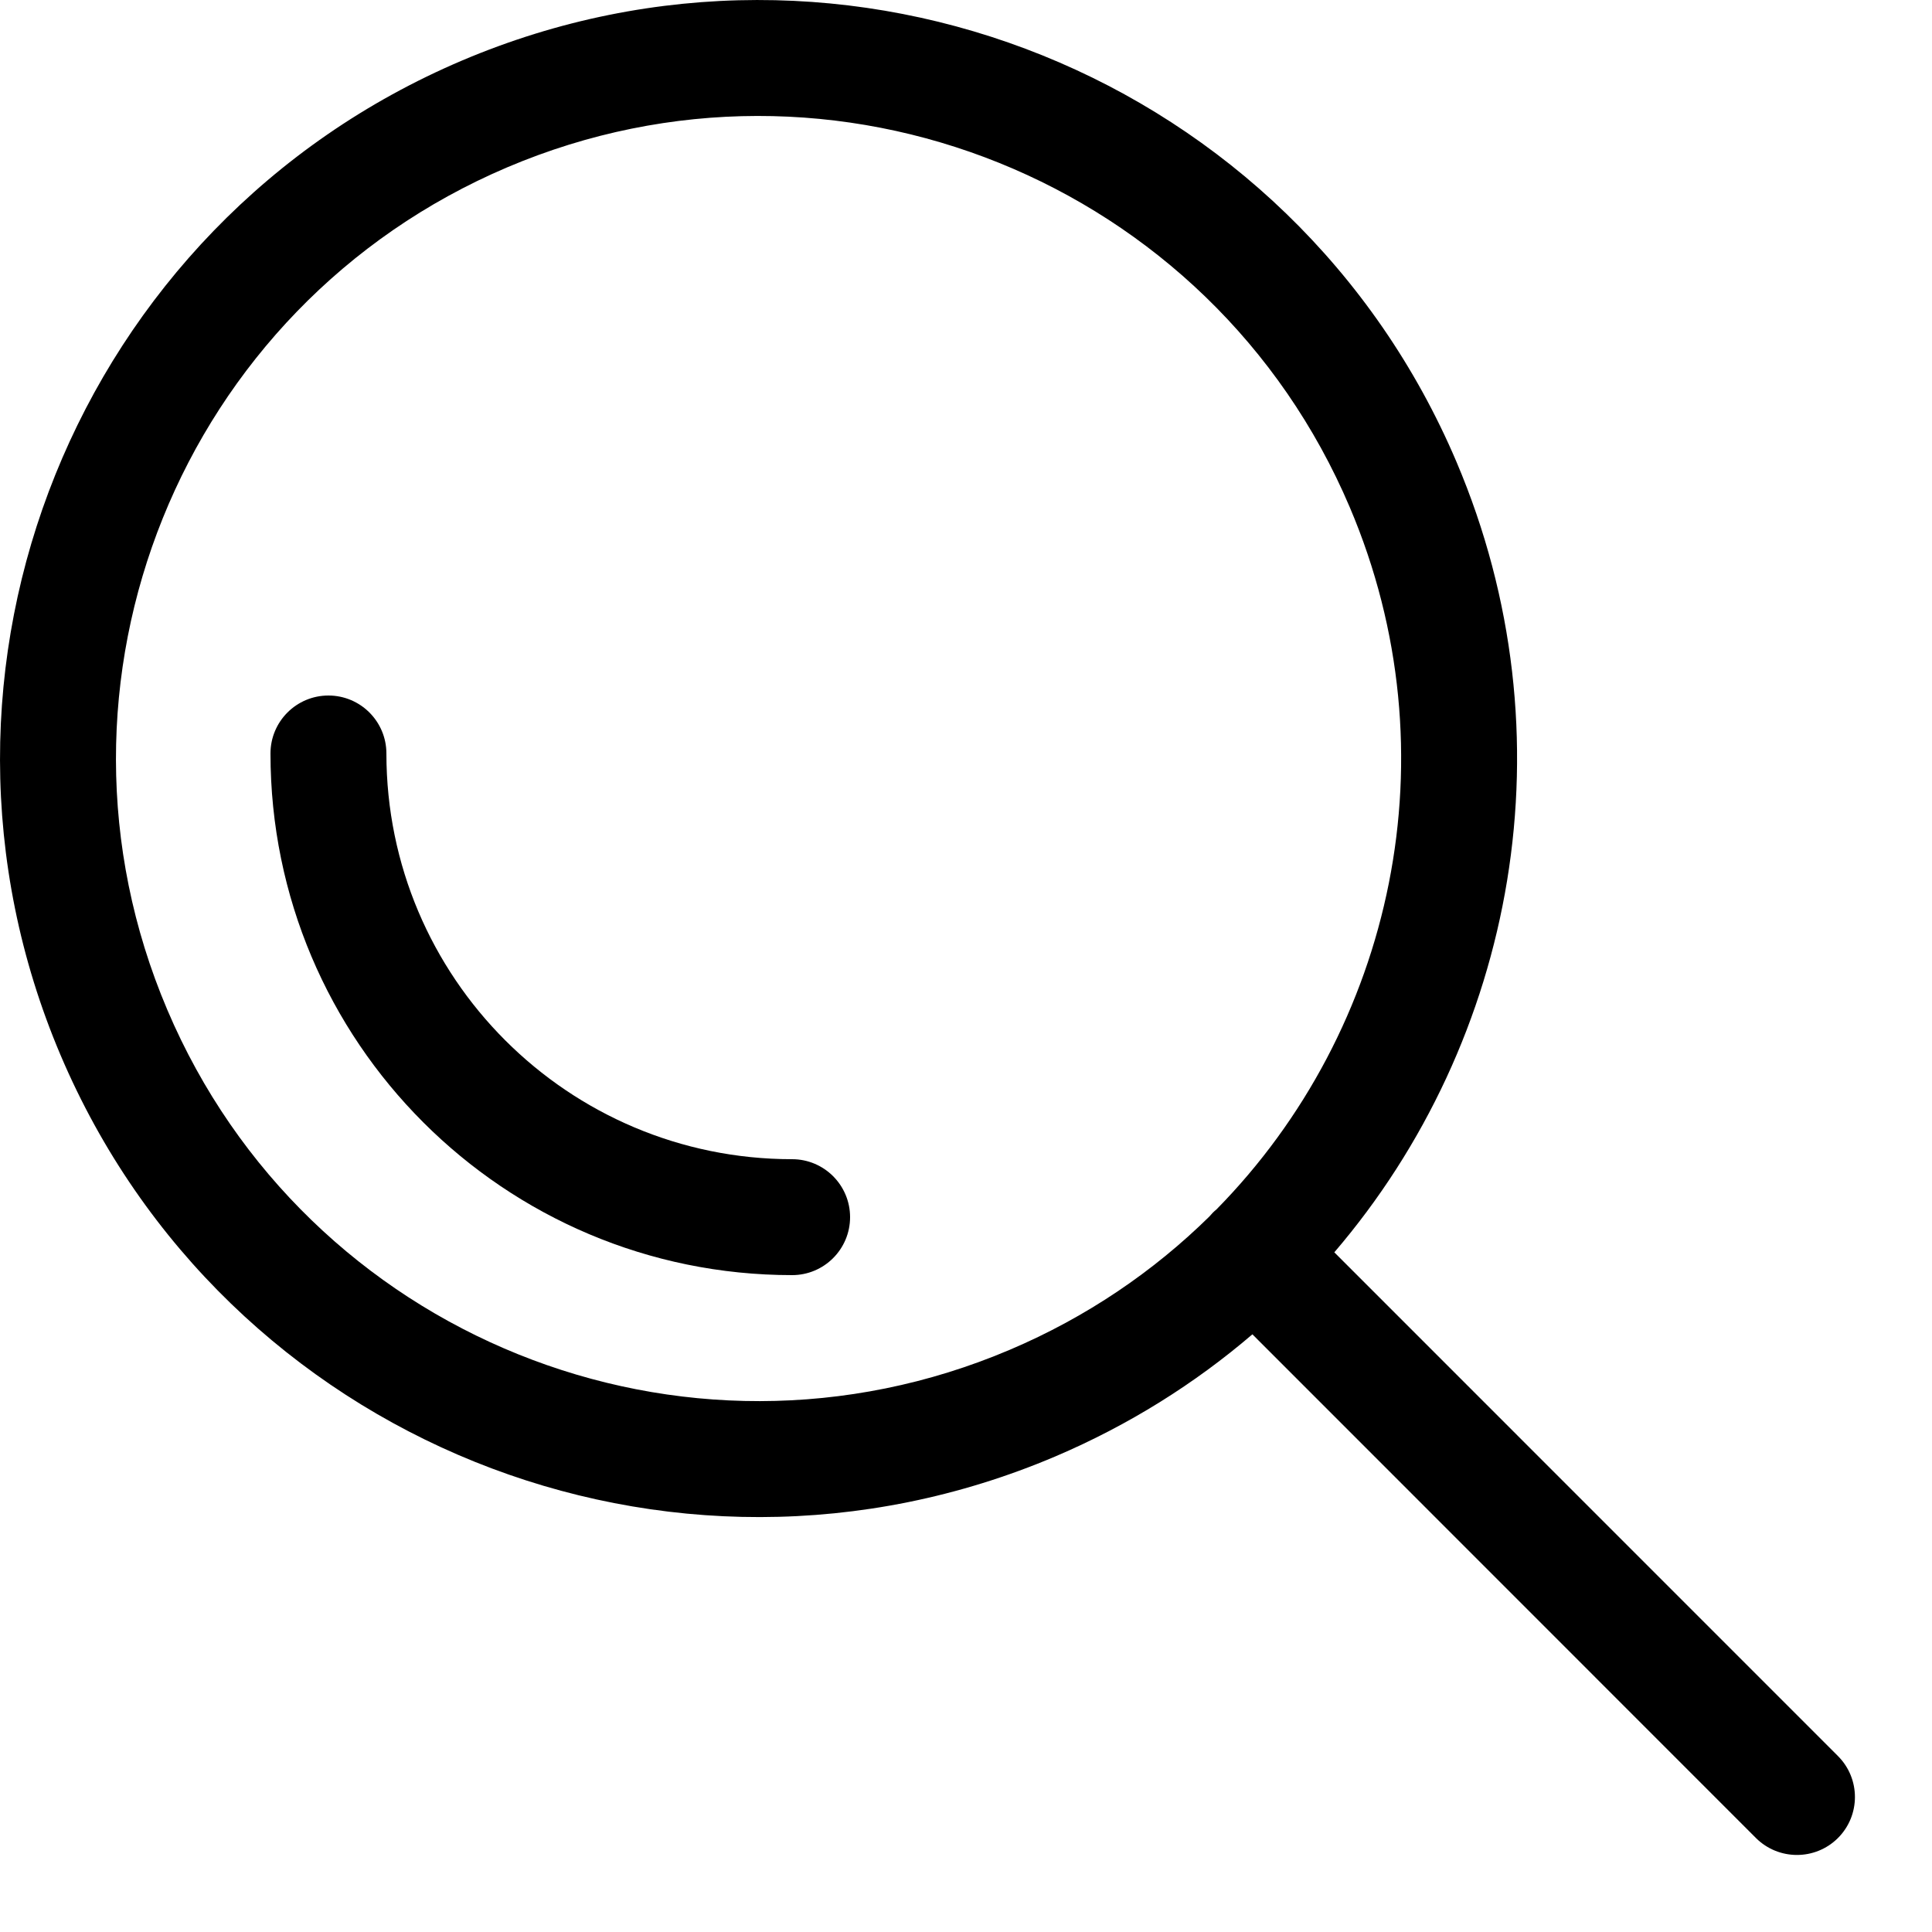
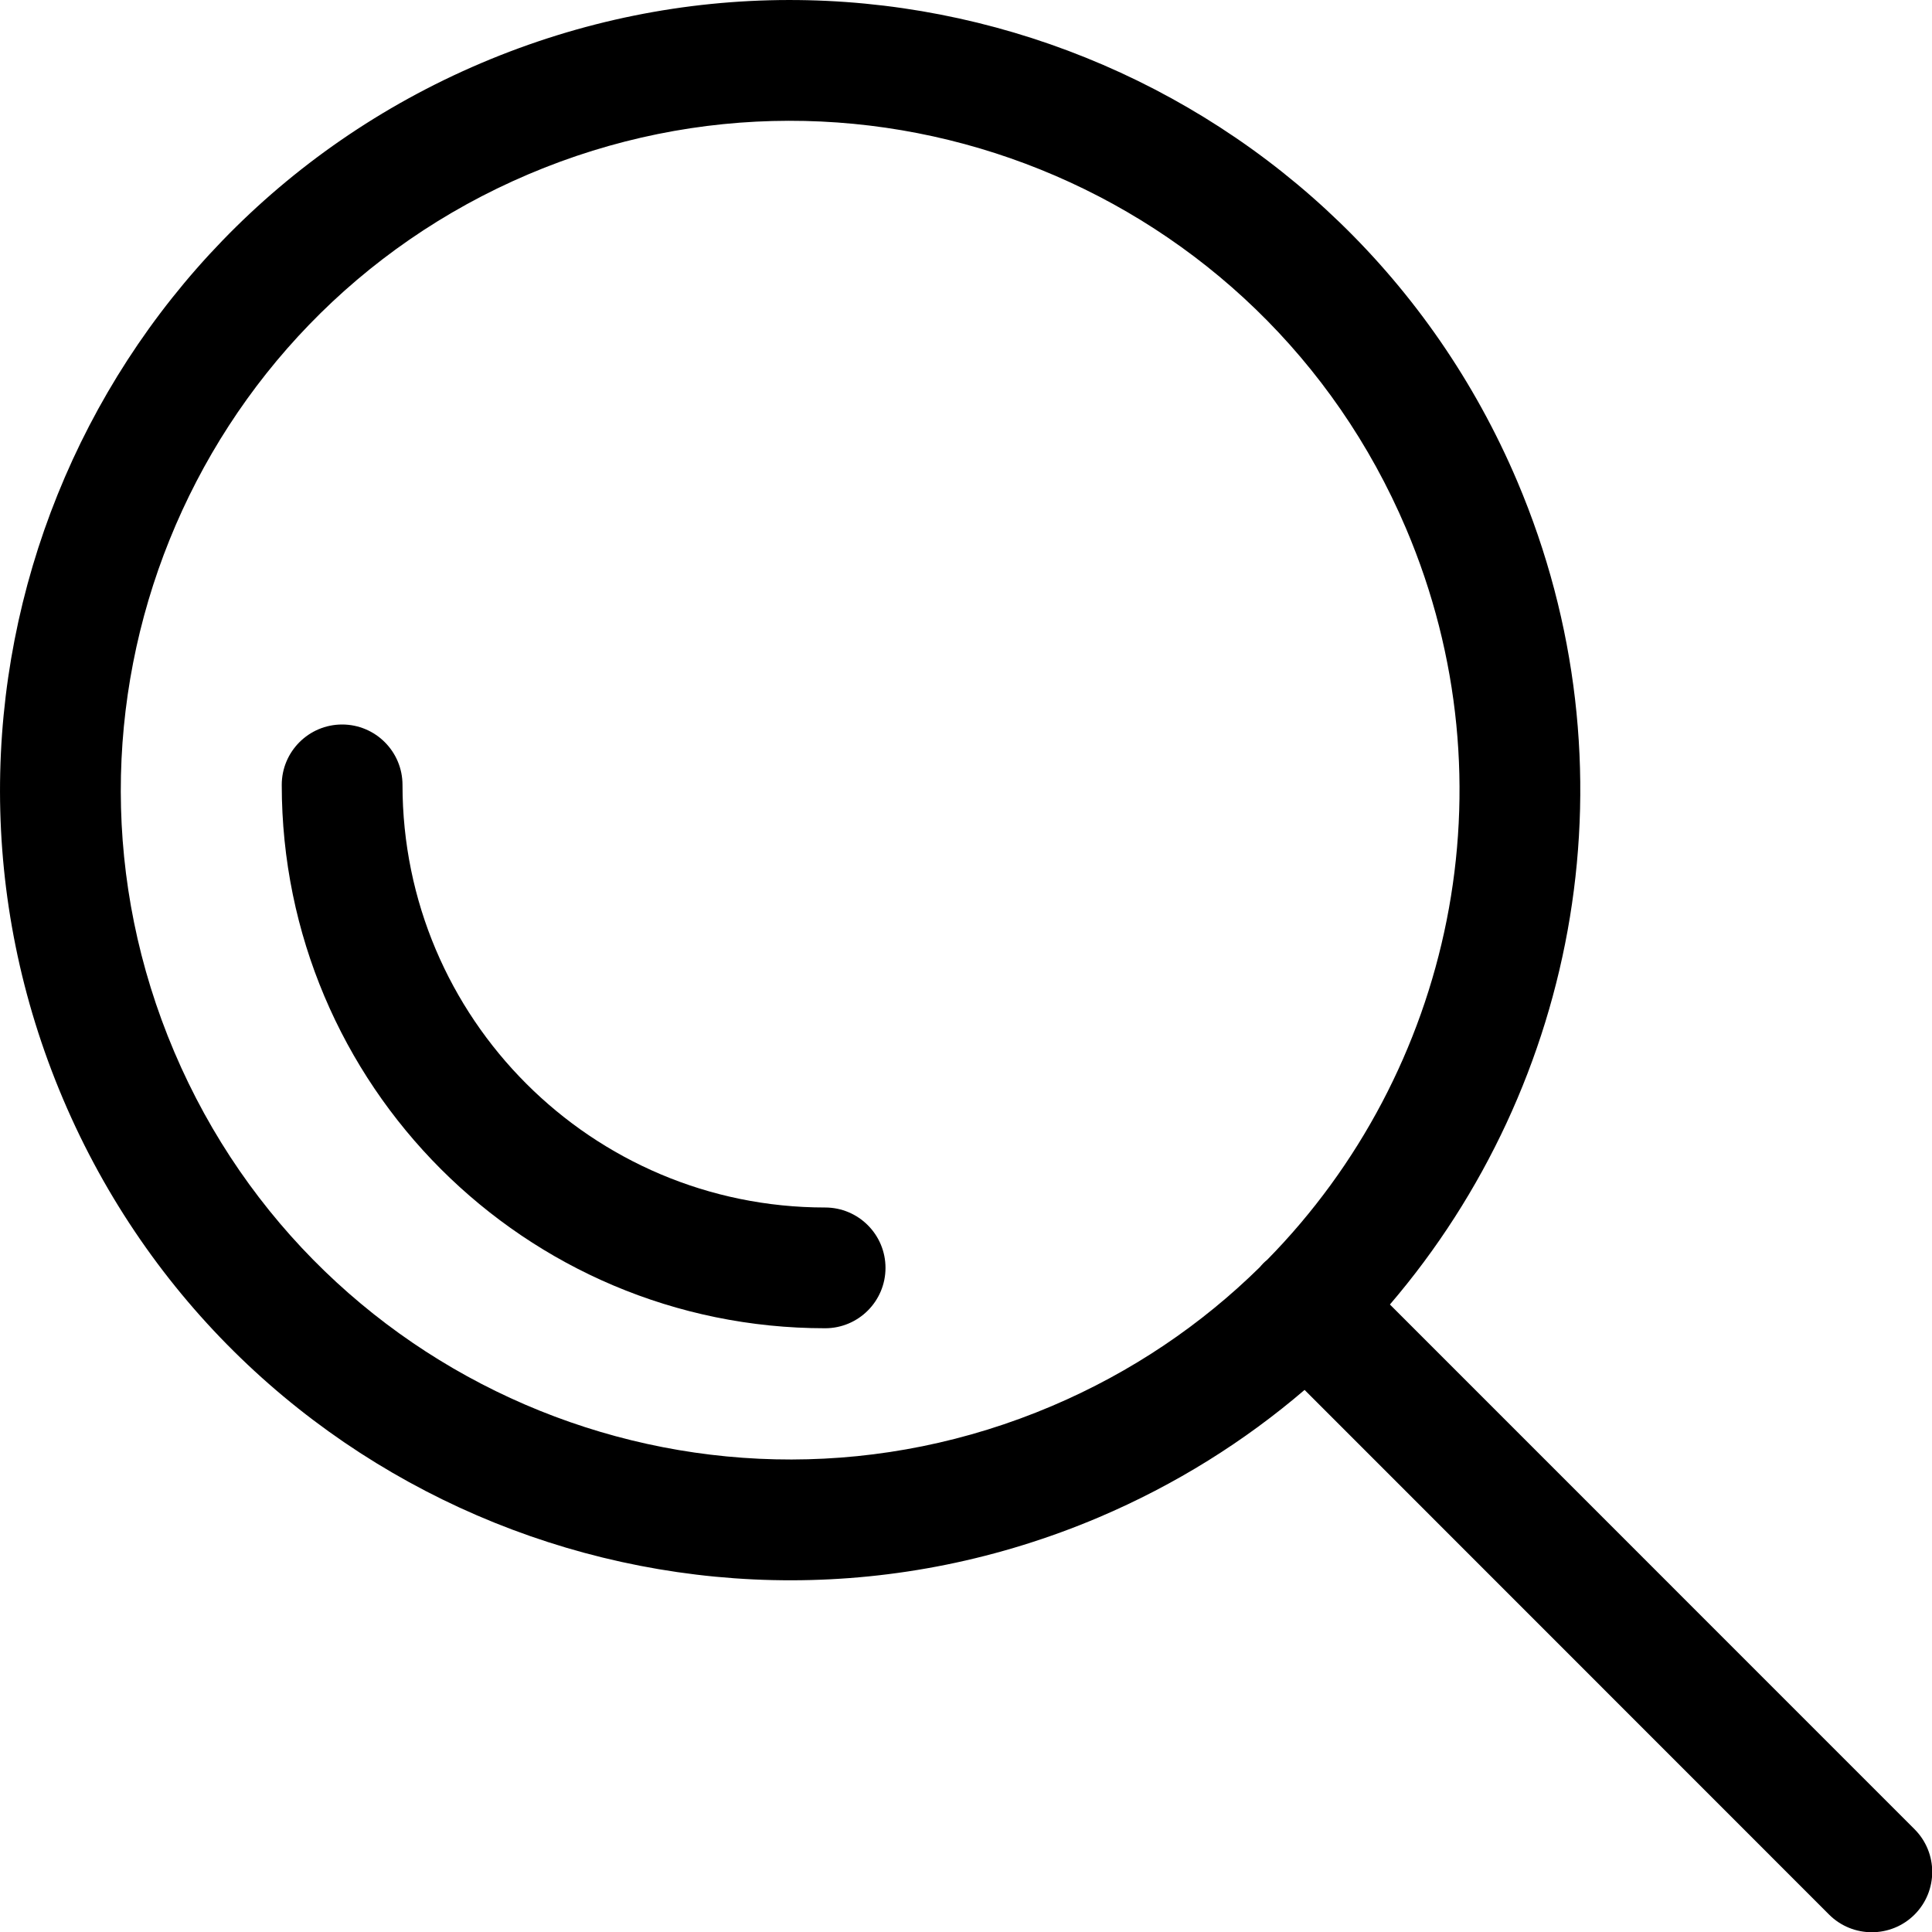
- <svg xmlns="http://www.w3.org/2000/svg" width="25" height="25" viewBox="0 0 25 25" fill="none">
+ <svg xmlns="http://www.w3.org/2000/svg" width="24" height="24" viewBox="0 0 24 24" fill="none">
  <path d="M5 9.75C5 9.336 4.664 9 4.25 9C3.836 9 3.5 9.336 3.5 9.75C3.5 13.478 6.522 16.5 10.25 16.5C10.664 16.5 11 16.164 11 15.75C11 15.336 10.664 15 10.25 15C7.351 15 5 12.649 5 9.75Z" fill="black" />
  <path fill-rule="evenodd" clip-rule="evenodd" d="M13.654 18.847C14.605 18.442 15.46 17.905 16.206 17.266L22.722 23.784C23.015 24.076 23.49 24.076 23.783 23.784C24.076 23.491 24.076 23.016 23.783 22.723L17.266 16.205C19.614 13.463 20.354 9.525 18.847 5.977C16.727 0.99 10.965 -1.335 5.977 0.784C0.99 2.904 -1.335 8.666 0.784 13.654C2.904 18.642 8.666 20.966 13.654 18.847ZM6.564 2.165C2.339 3.961 0.369 8.842 2.165 13.067C3.961 17.292 8.842 19.262 13.067 17.466C14.058 17.045 14.925 16.454 15.649 15.742C15.663 15.725 15.678 15.709 15.693 15.693C15.709 15.677 15.725 15.663 15.742 15.649C18.031 13.321 18.823 9.755 17.466 6.564C15.671 2.339 10.789 0.369 6.564 2.165Z" fill="black" />
</svg>
